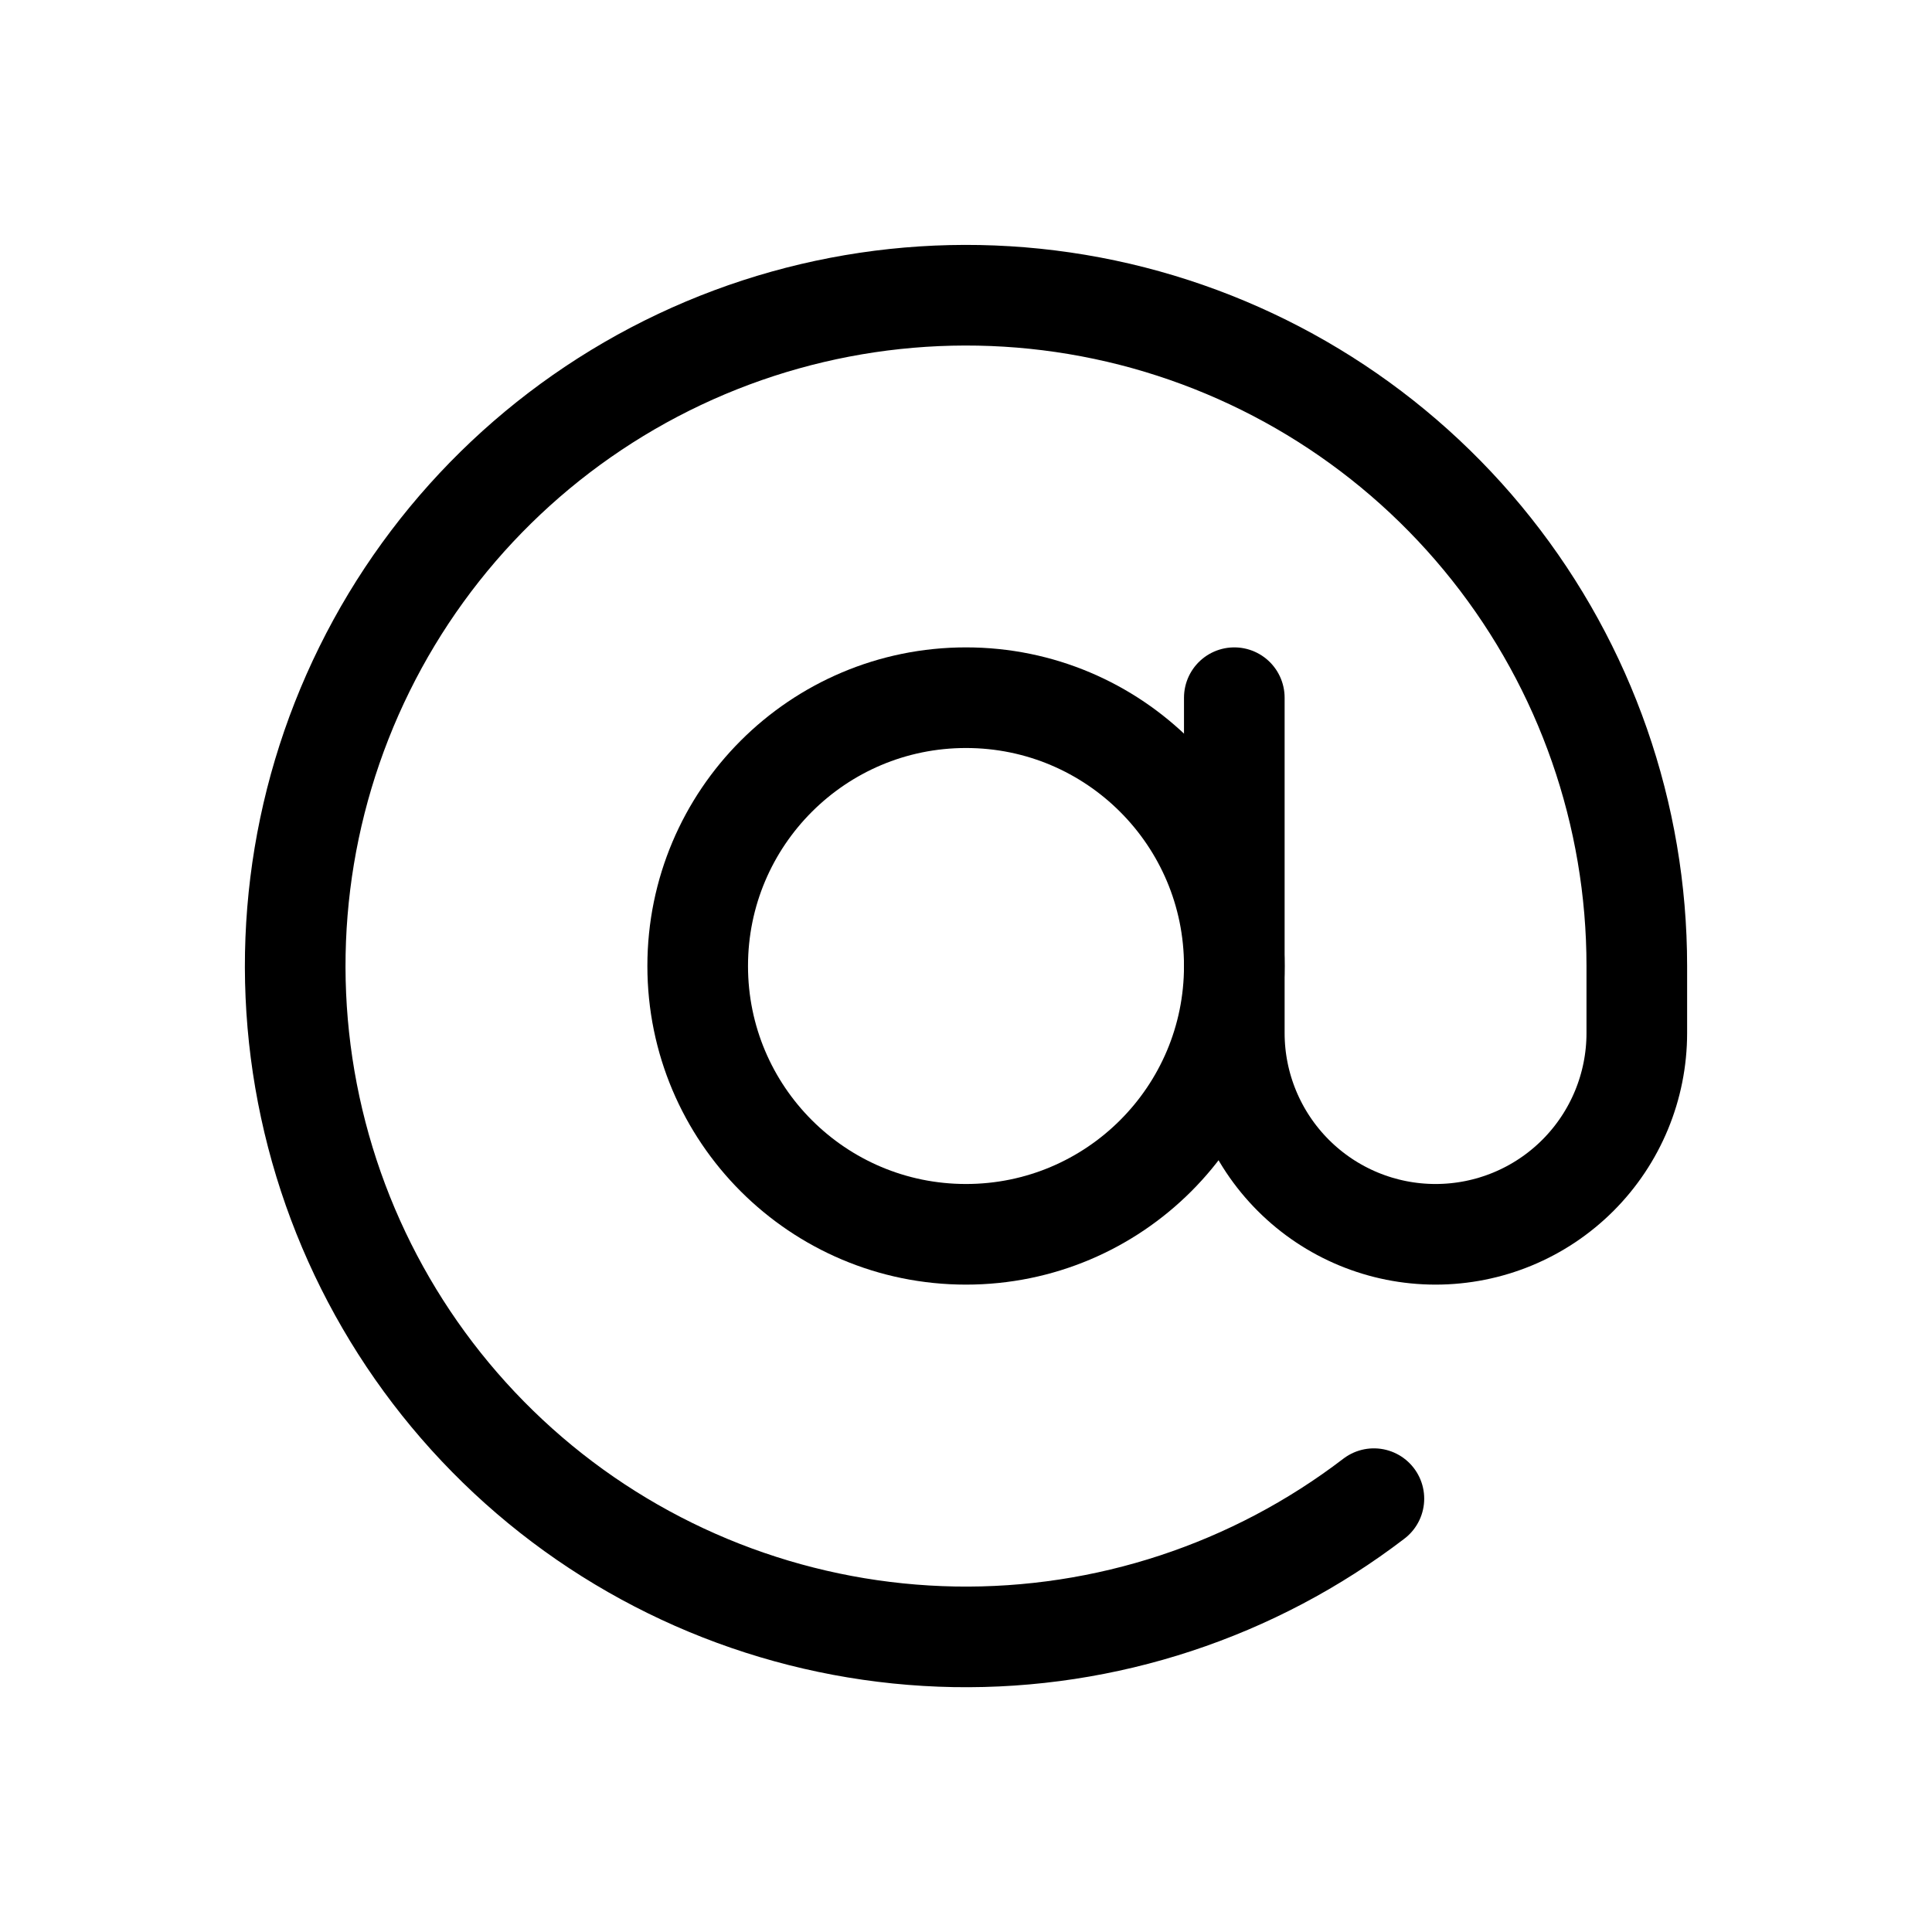
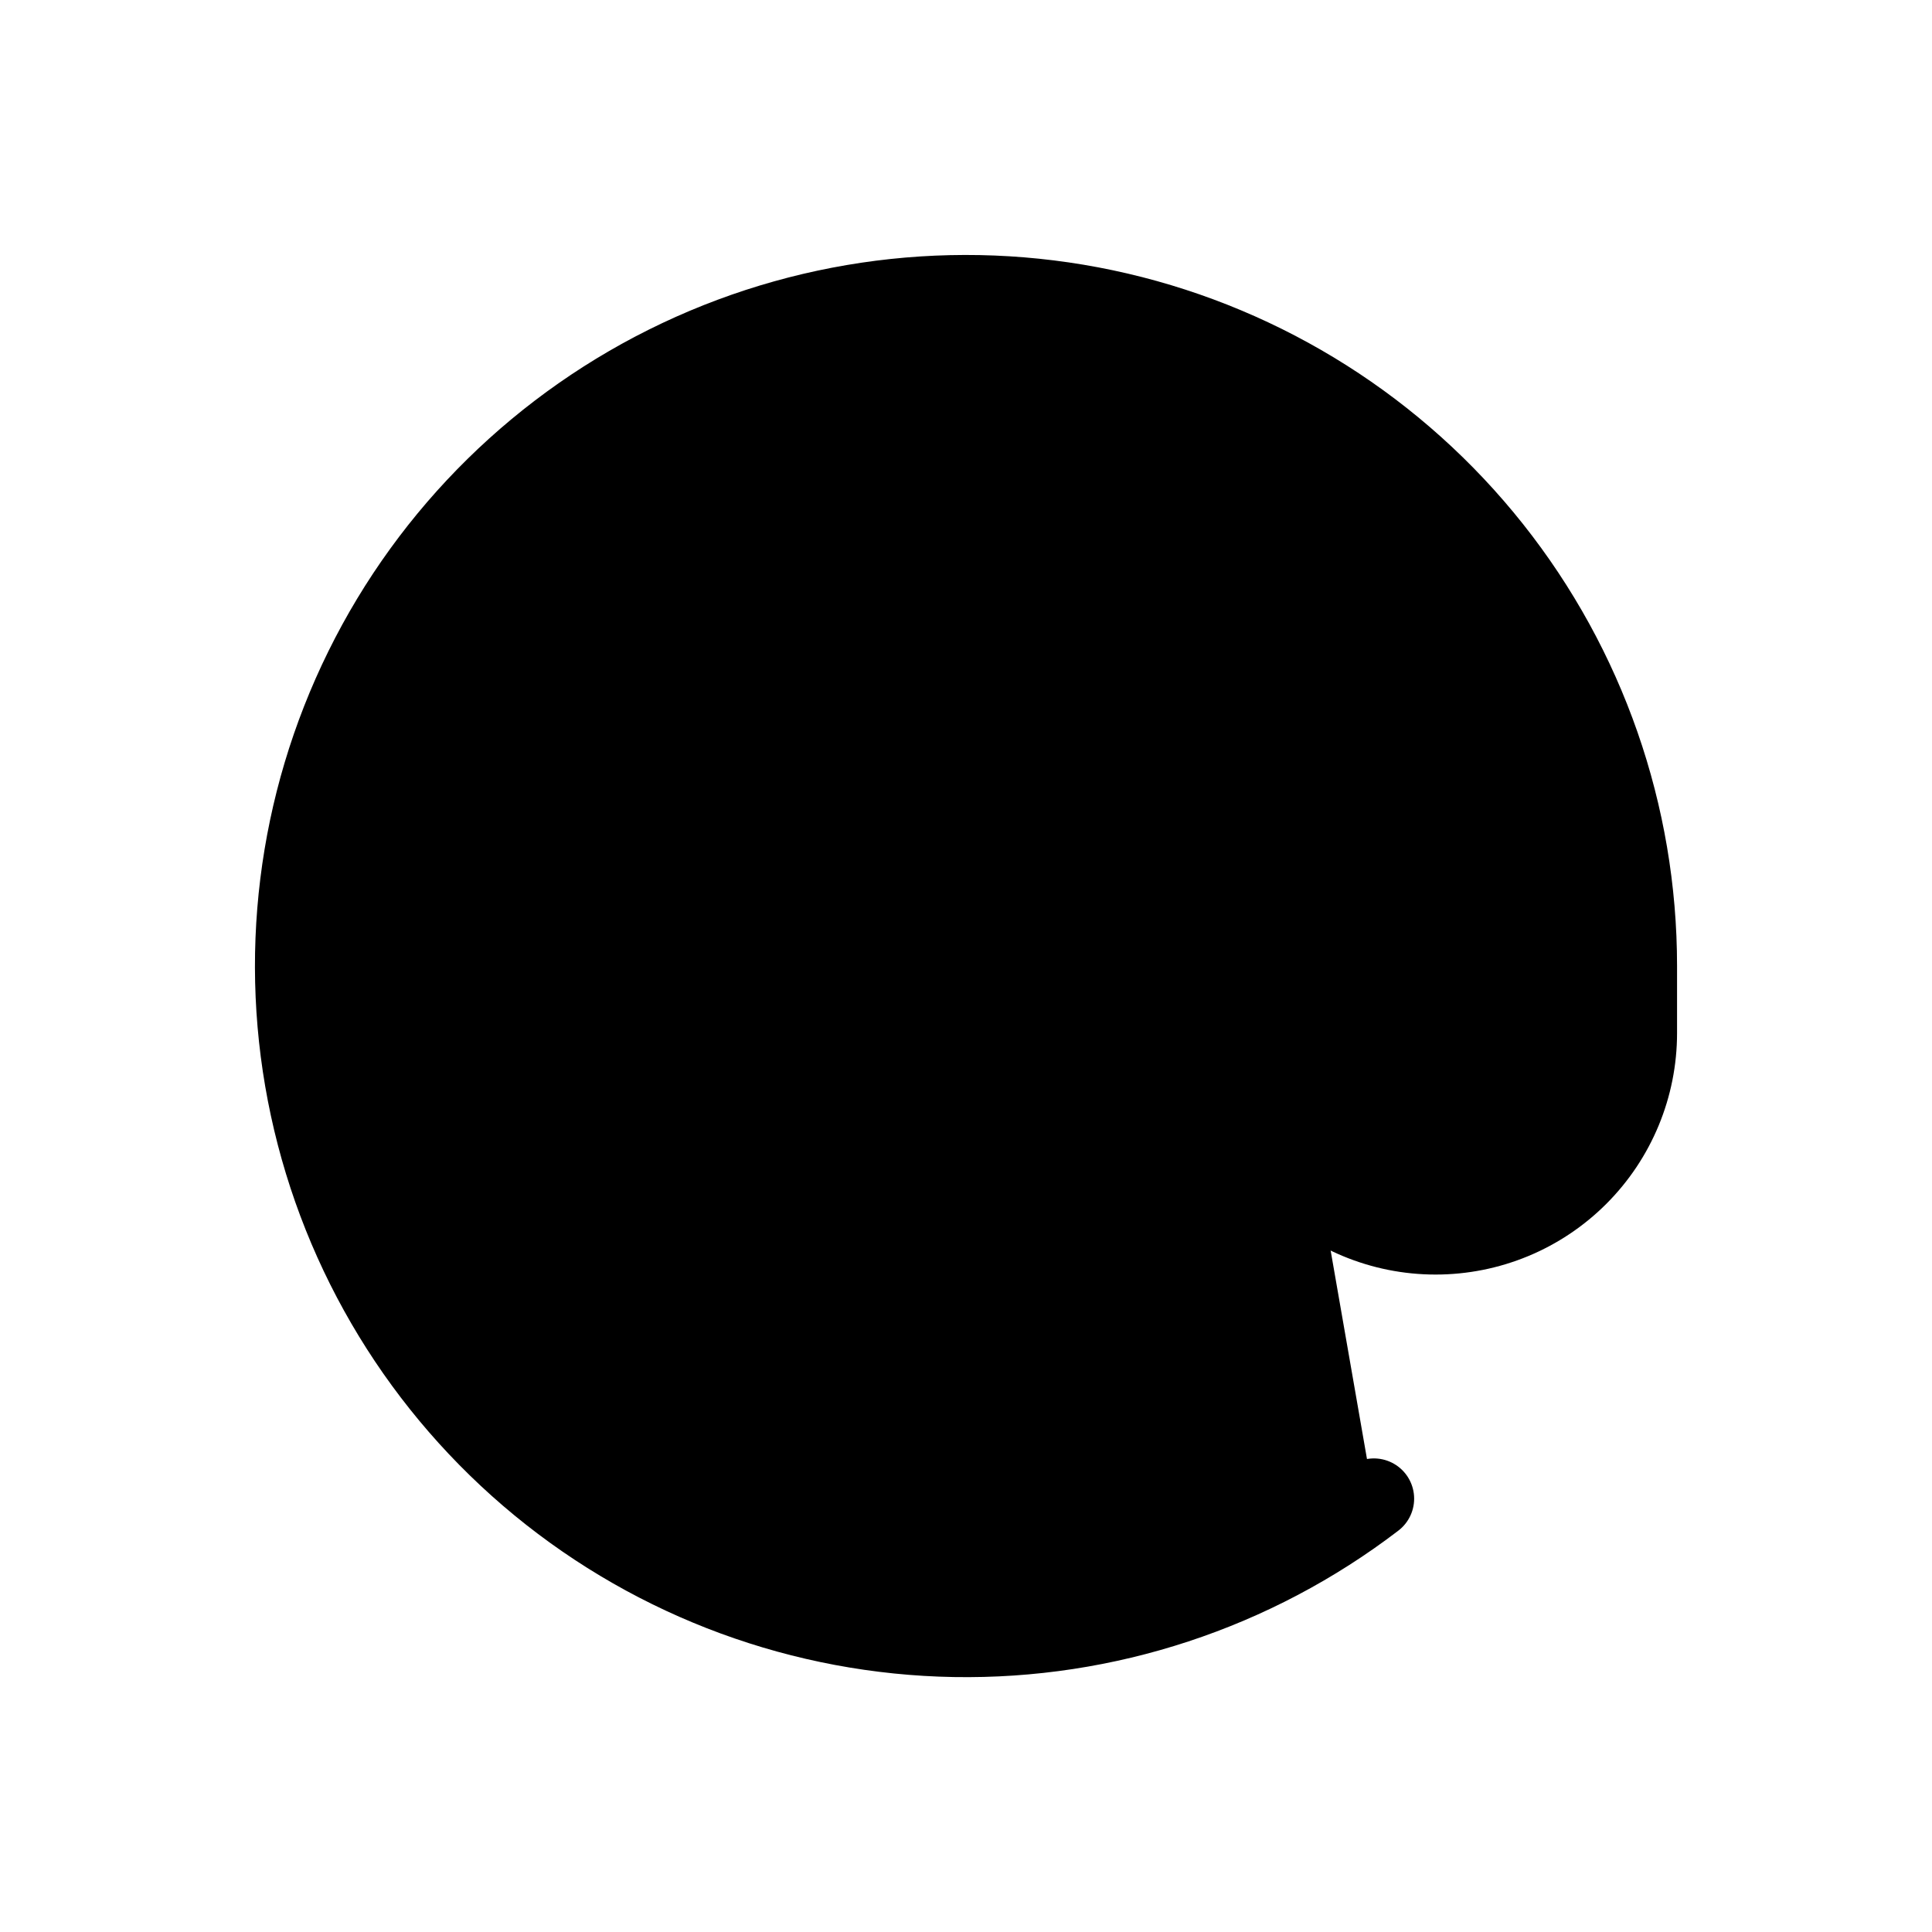
- <svg xmlns="http://www.w3.org/2000/svg" width="24" height="24" viewBox="0 0 24 24" fill="none">
-   <path d="M12 15.333C13.841 15.333 15.333 13.841 15.333 12C15.333 10.159 13.841 8.667 12 8.667C10.159 8.667 8.667 10.159 8.667 12C8.667 13.841 10.159 15.333 12 15.333Z" stroke="black" stroke-width="1.25" stroke-linecap="round" stroke-linejoin="round" />
-   <path d="M15.333 8.667V12.833C15.333 13.496 15.597 14.132 16.066 14.601C16.535 15.07 17.17 15.333 17.833 15.333C18.497 15.333 19.132 15.07 19.601 14.601C20.07 14.132 20.333 13.496 20.333 12.833V12C20.333 10.119 19.697 8.294 18.528 6.821C17.359 5.347 15.726 4.313 13.894 3.885C12.062 3.458 10.14 3.663 8.44 4.466C6.739 5.27 5.36 6.625 4.528 8.311C3.695 9.998 3.458 11.916 3.854 13.755C4.25 15.594 5.256 17.244 6.709 18.439C8.162 19.633 9.976 20.3 11.857 20.333C13.737 20.365 15.573 19.76 17.067 18.617" stroke="black" stroke-width="1.25" stroke-linecap="round" stroke-linejoin="round" />
+ <svg xmlns="http://www.w3.org/2000/svg" viewBox="0 0 24 24">
+   <path fill="currentColor" stroke="currentColor" stroke-linecap="round" stroke-linejoin="round" d="M12 15.333C13.841 15.333 15.333 13.841 15.333 12C15.333 10.159 13.841 8.667 12 8.667C10.159 8.667 8.667 10.159 8.667 12C8.667 13.841 10.159 15.333 12 15.333Z" />
+   <path fill="currentColor" stroke="currentColor" stroke-linecap="round" stroke-linejoin="round" d="M15.333 8.667V12.833C15.333 13.496 15.597 14.132 16.066 14.601C16.535 15.07 17.17 15.333 17.833 15.333C18.497 15.333 19.132 15.07 19.601 14.601C20.07 14.132 20.333 13.496 20.333 12.833V12C20.333 10.119 19.697 8.294 18.528 6.821C17.359 5.347 15.726 4.313 13.894 3.885C12.062 3.458 10.14 3.663 8.44 4.466C6.739 5.27 5.36 6.625 4.528 8.311C3.695 9.998 3.458 11.916 3.854 13.755C4.25 15.594 5.256 17.244 6.709 18.439C8.162 19.633 9.976 20.3 11.857 20.333C13.737 20.365 15.573 19.76 17.067 18.617" />
</svg>
